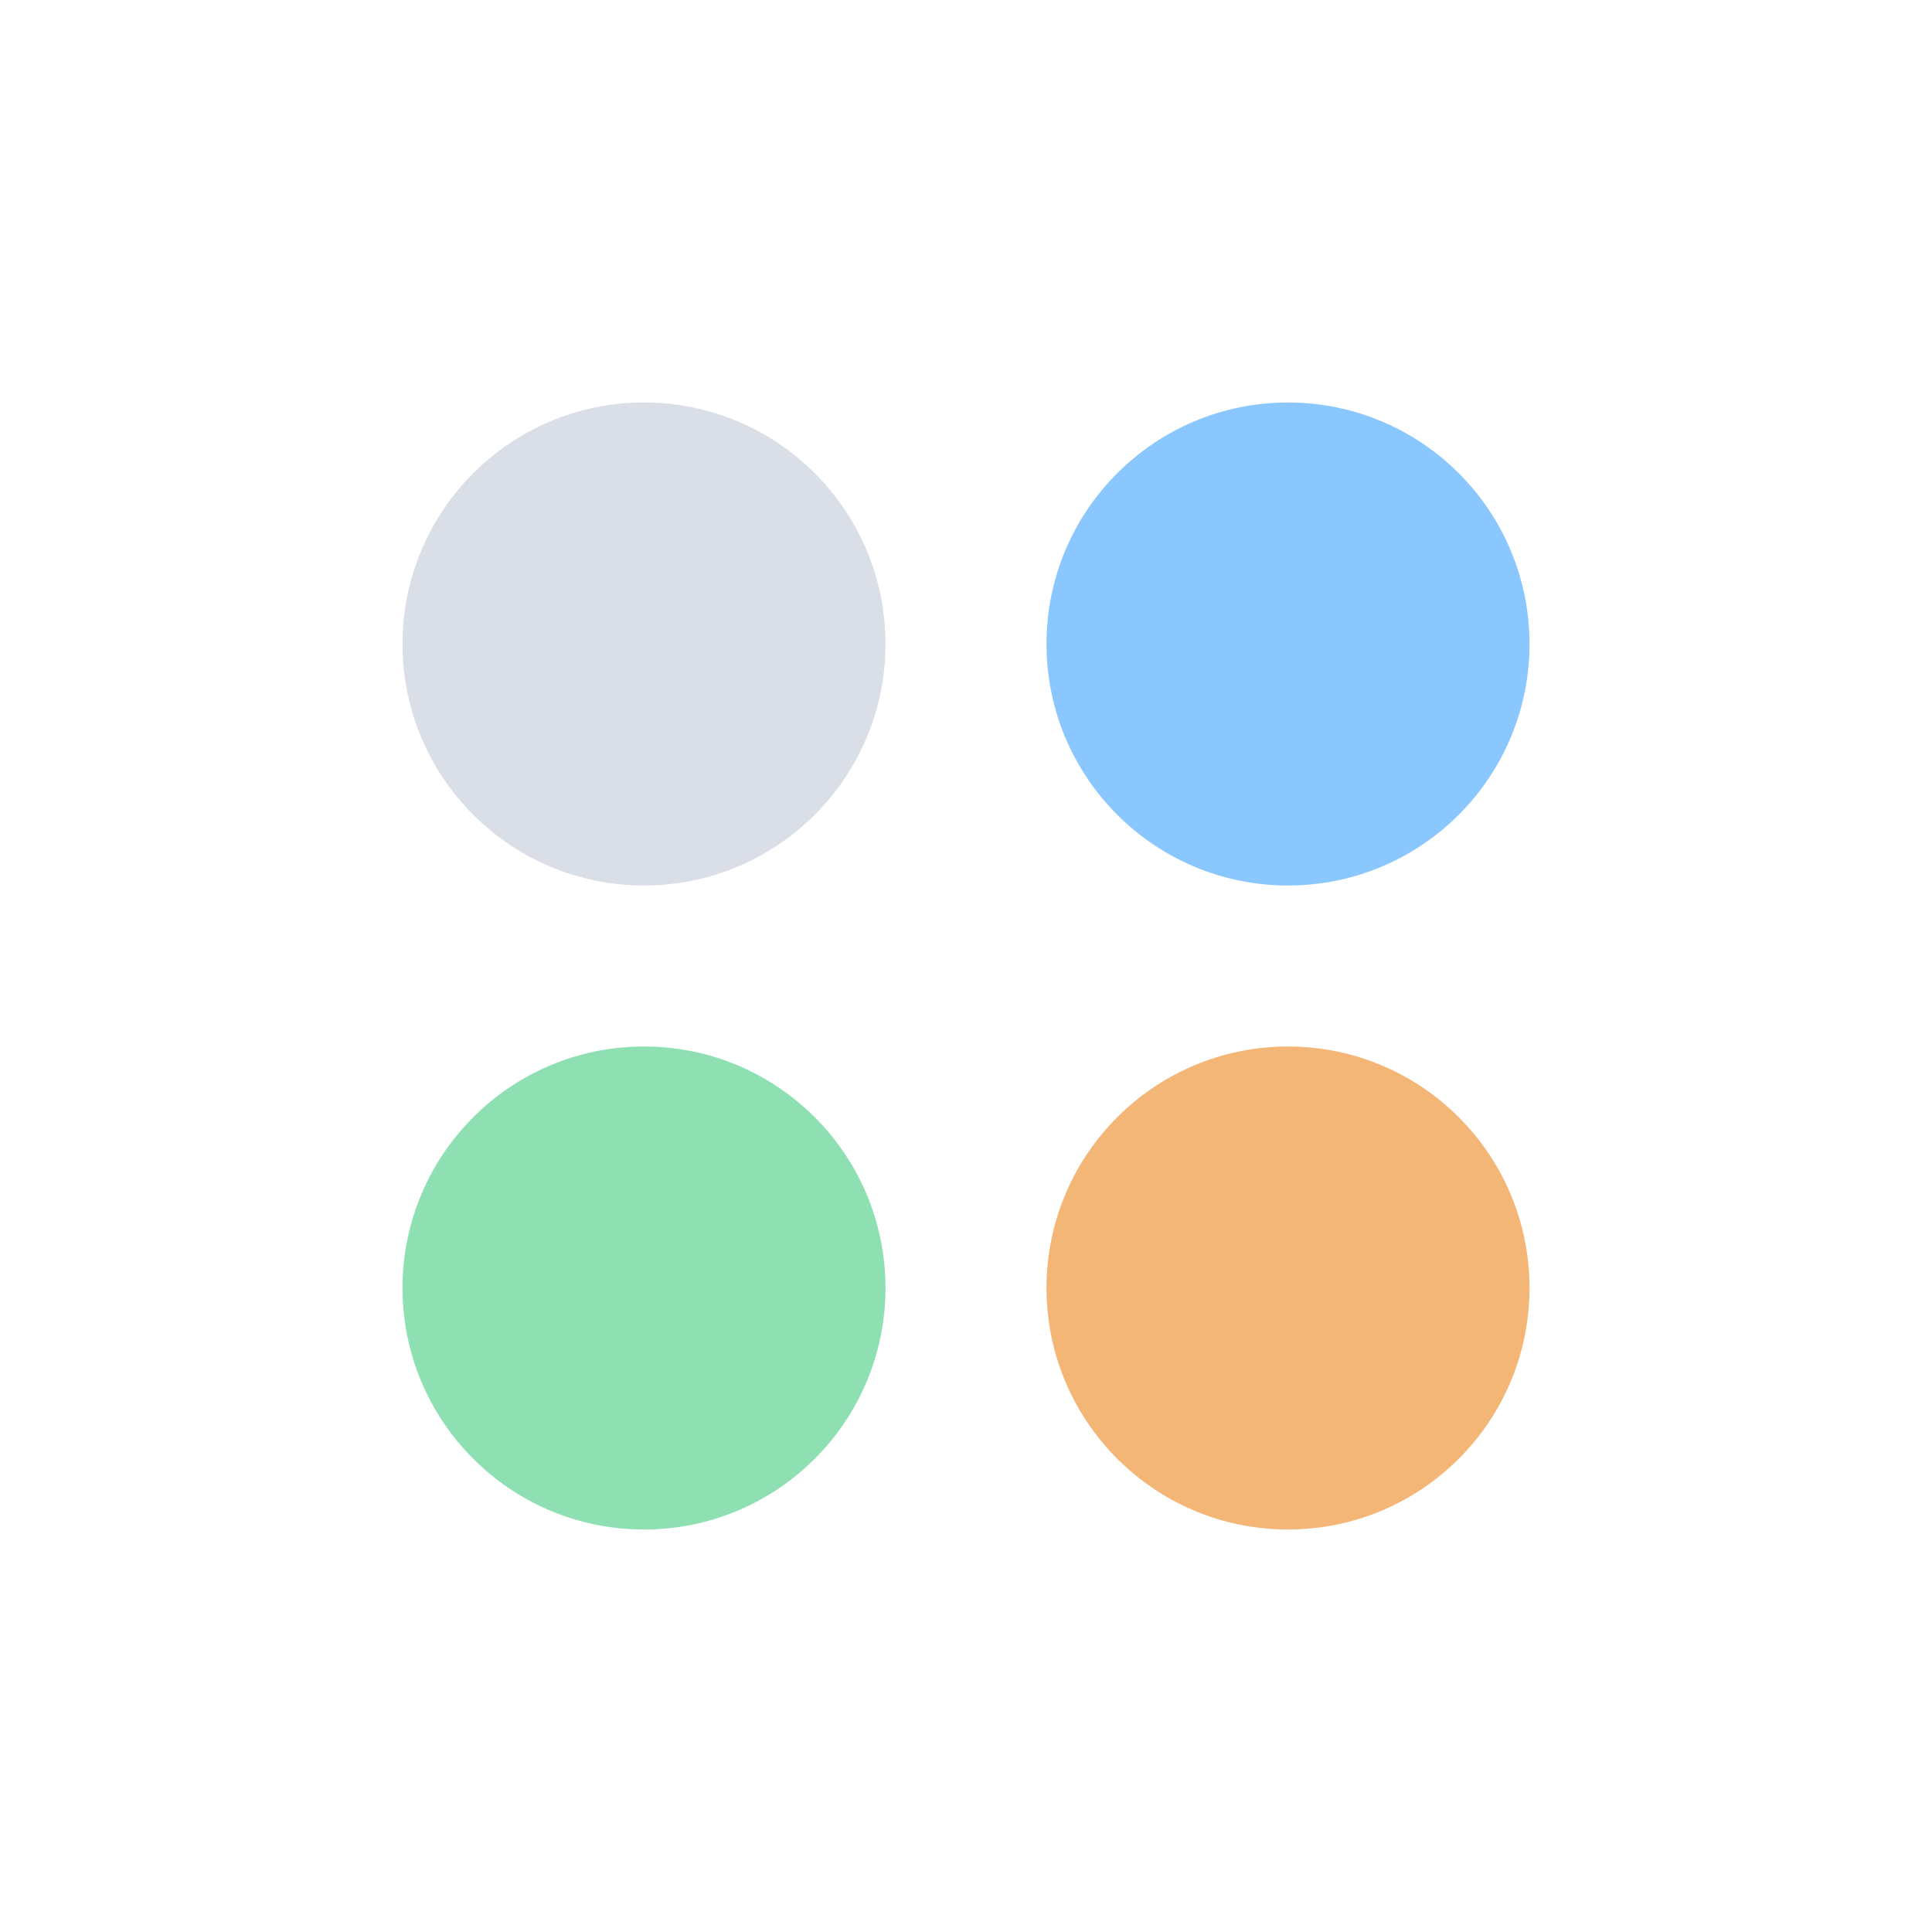
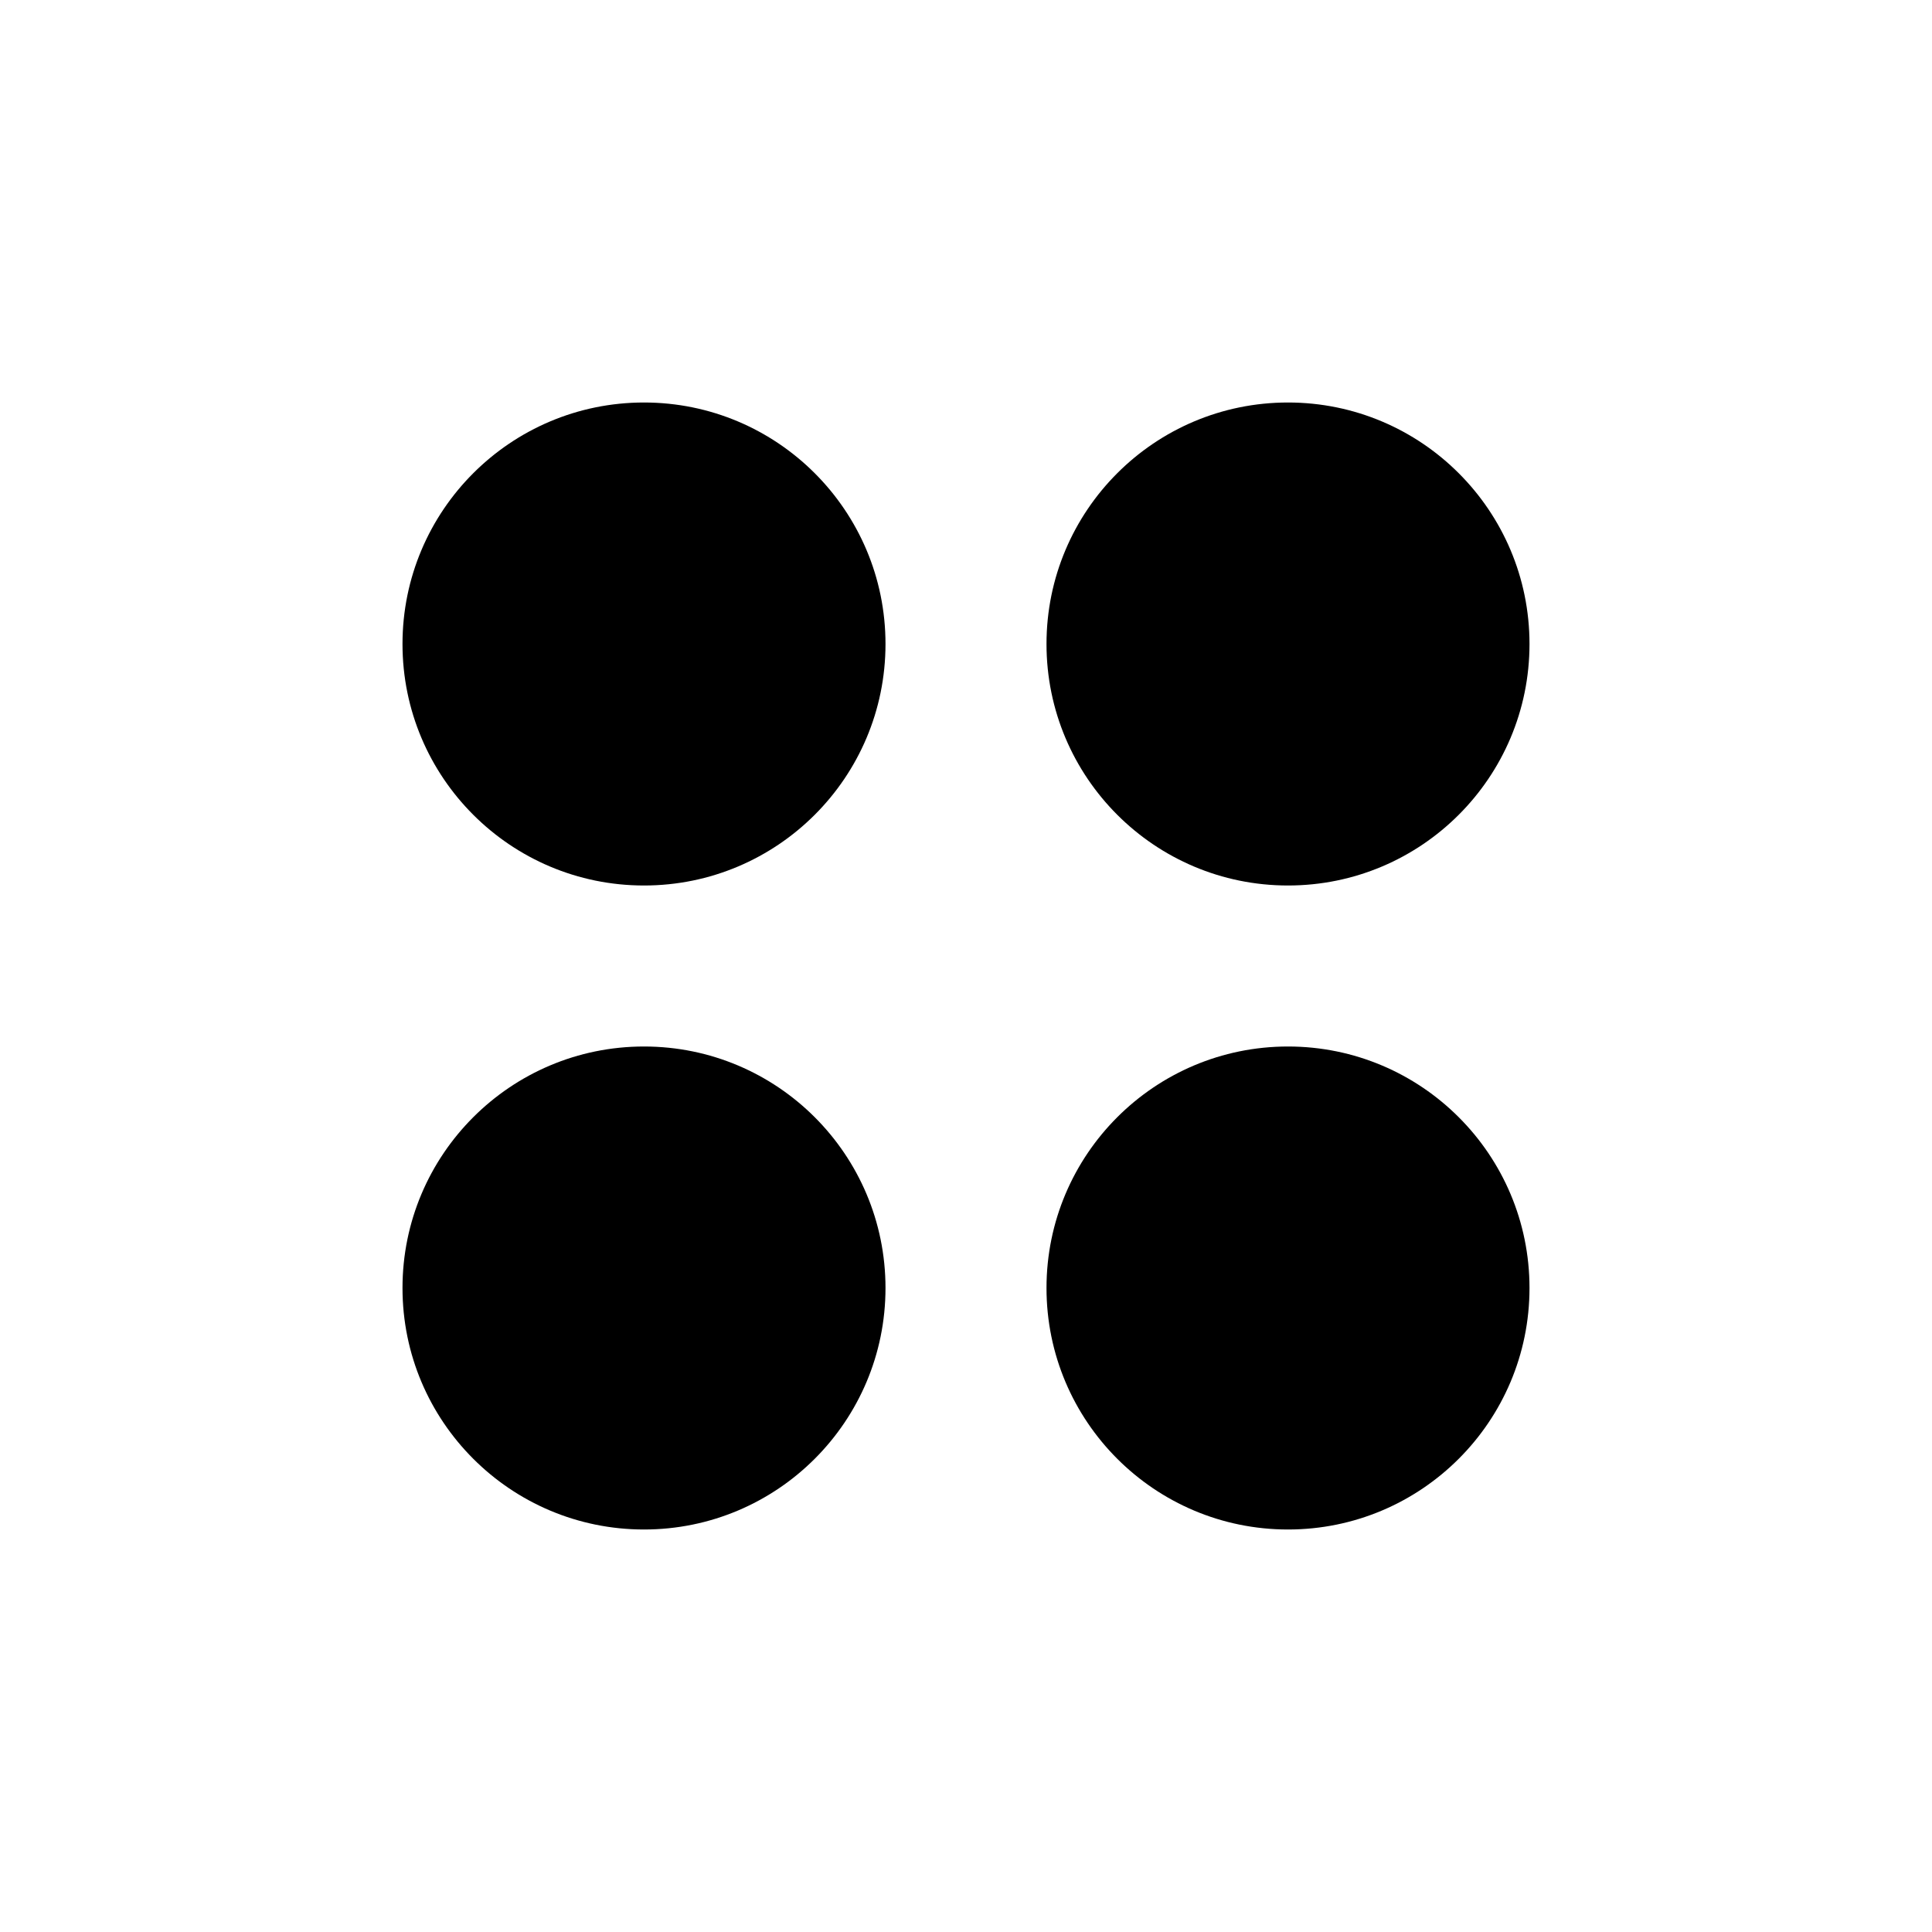
<svg xmlns="http://www.w3.org/2000/svg" width="24" height="24" viewBox="0 0 24 24" fill="none">
-   <circle cx="8" cy="8" r="3" fill="#D9DEE7" />
-   <circle cx="16" cy="8" r="3" fill="#8AC7FF" />
-   <circle cx="8" cy="16" r="3" fill="#8EE0B2" />
-   <circle cx="16" cy="16" r="3" fill="#F4B676" />
+   <circle cx="8" cy="8" r="3" fill="currentColor" />
+   <circle cx="16" cy="8" r="3" fill="currentColor" />
+   <circle cx="8" cy="16" r="3" fill="currentColor" />
+   <circle cx="16" cy="16" r="3" fill="currentColor" />
</svg>
